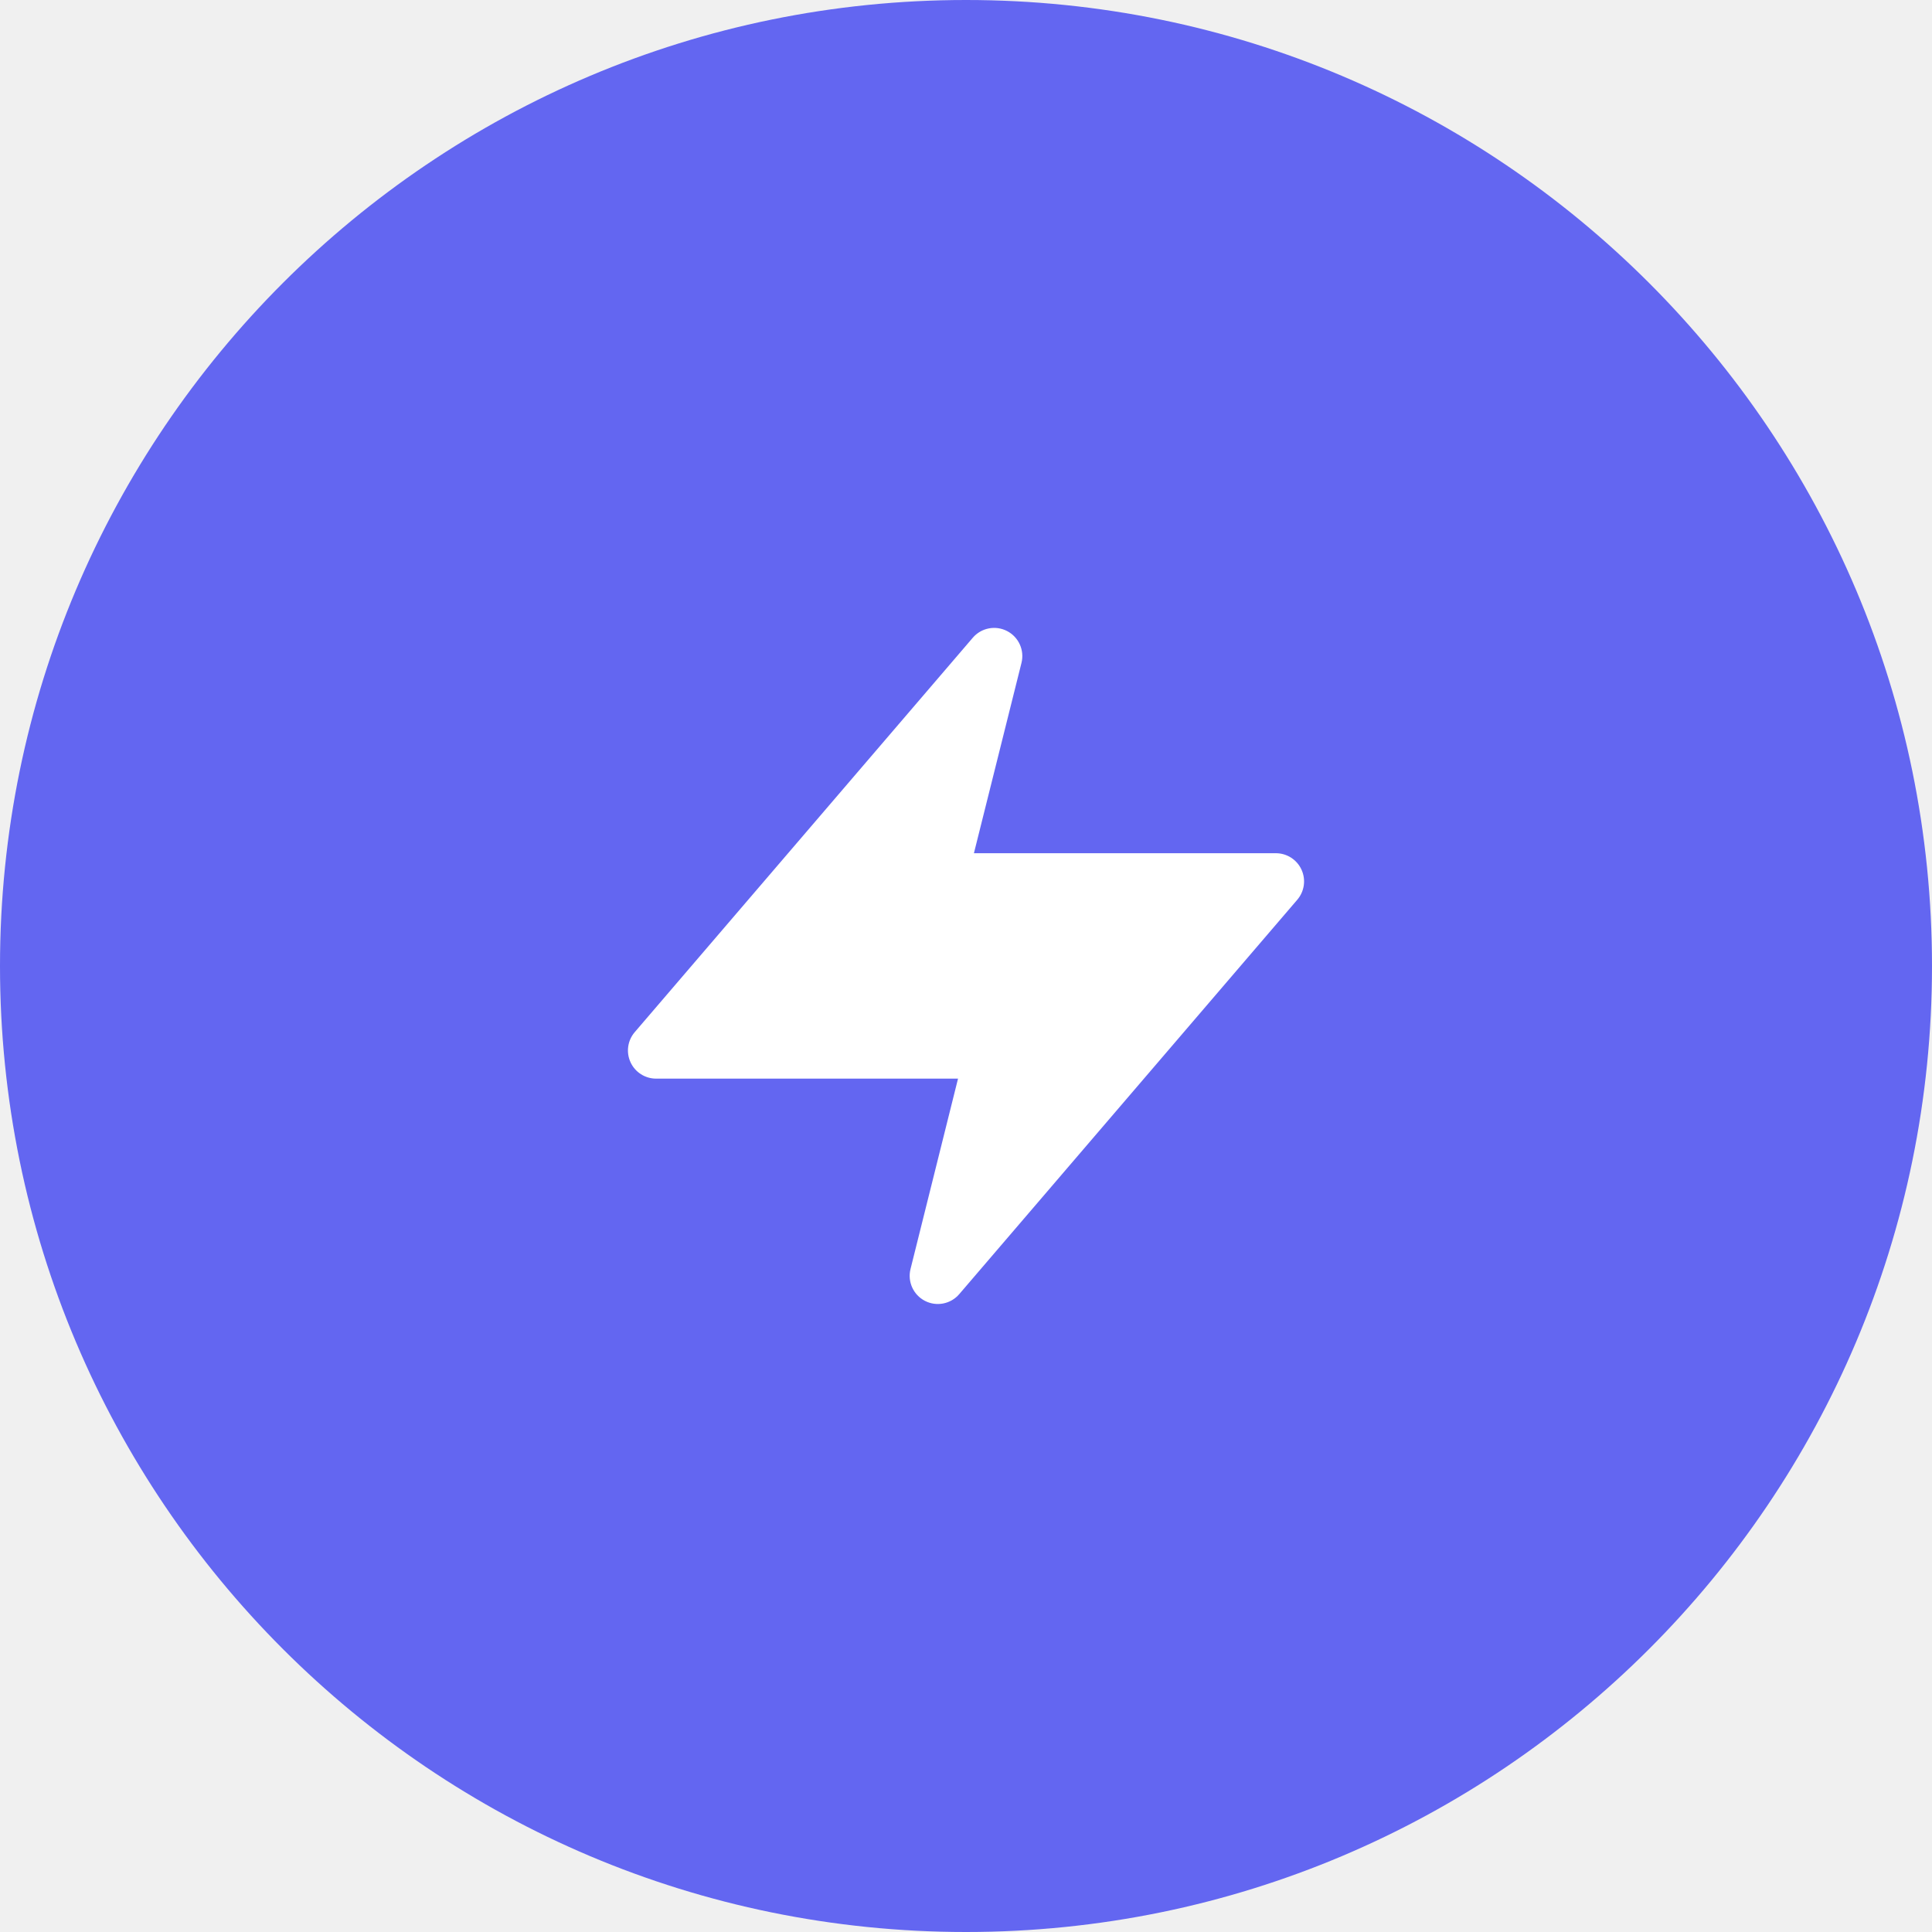
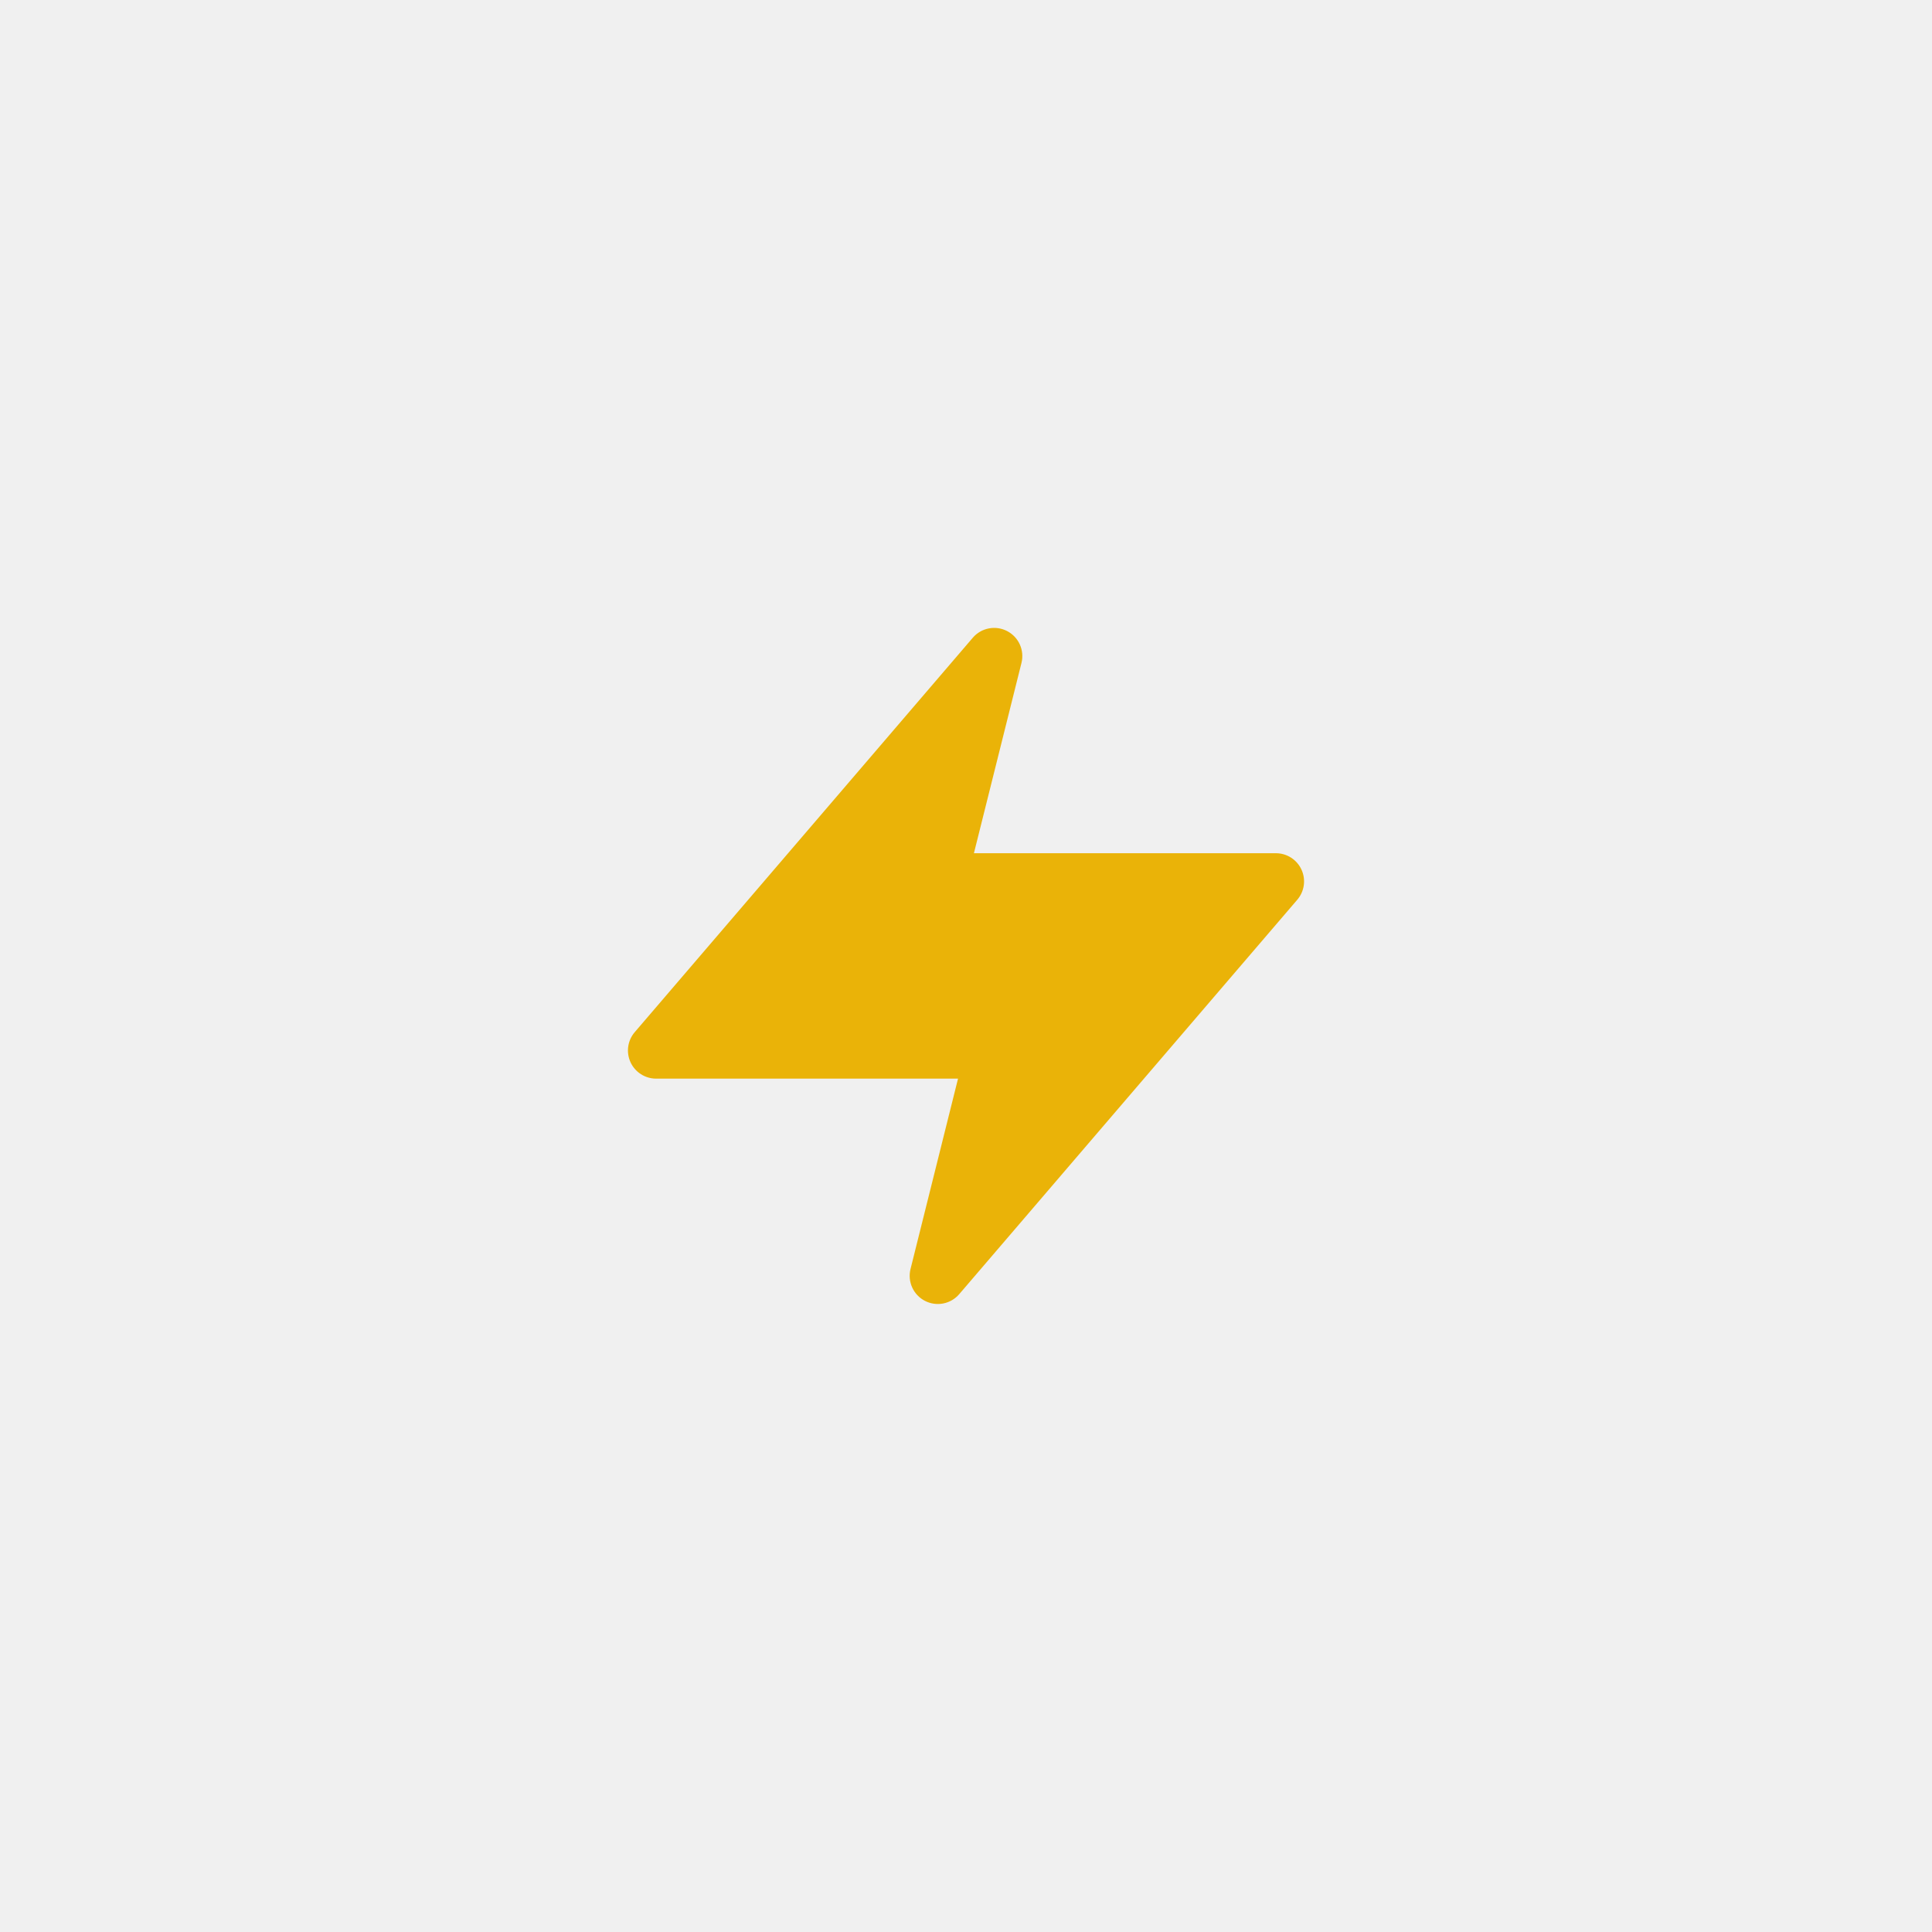
- <svg xmlns="http://www.w3.org/2000/svg" class="c3wll ceqwg cjv9a c0wgv" fill="white" viewBox="0 0 40 40">
-   <rect width="100%" height="100%" fill="#6366f1" rx="100" ry="100" />
+ <svg xmlns="http://www.w3.org/2000/svg" fill="rgb(234 179 8)" viewBox="0 0 40 40">
  <path d="M26.946 18.005a.583.583 0 00-.53-.34h-6.252l.985-3.942a.583.583 0 00-1.008-.52l-7 8.167a.583.583 0 00.442.962h6.252l-.984 3.943a.583.583 0 001.008.52l7-8.167a.583.583 0 00.087-.623z" />
</svg>
